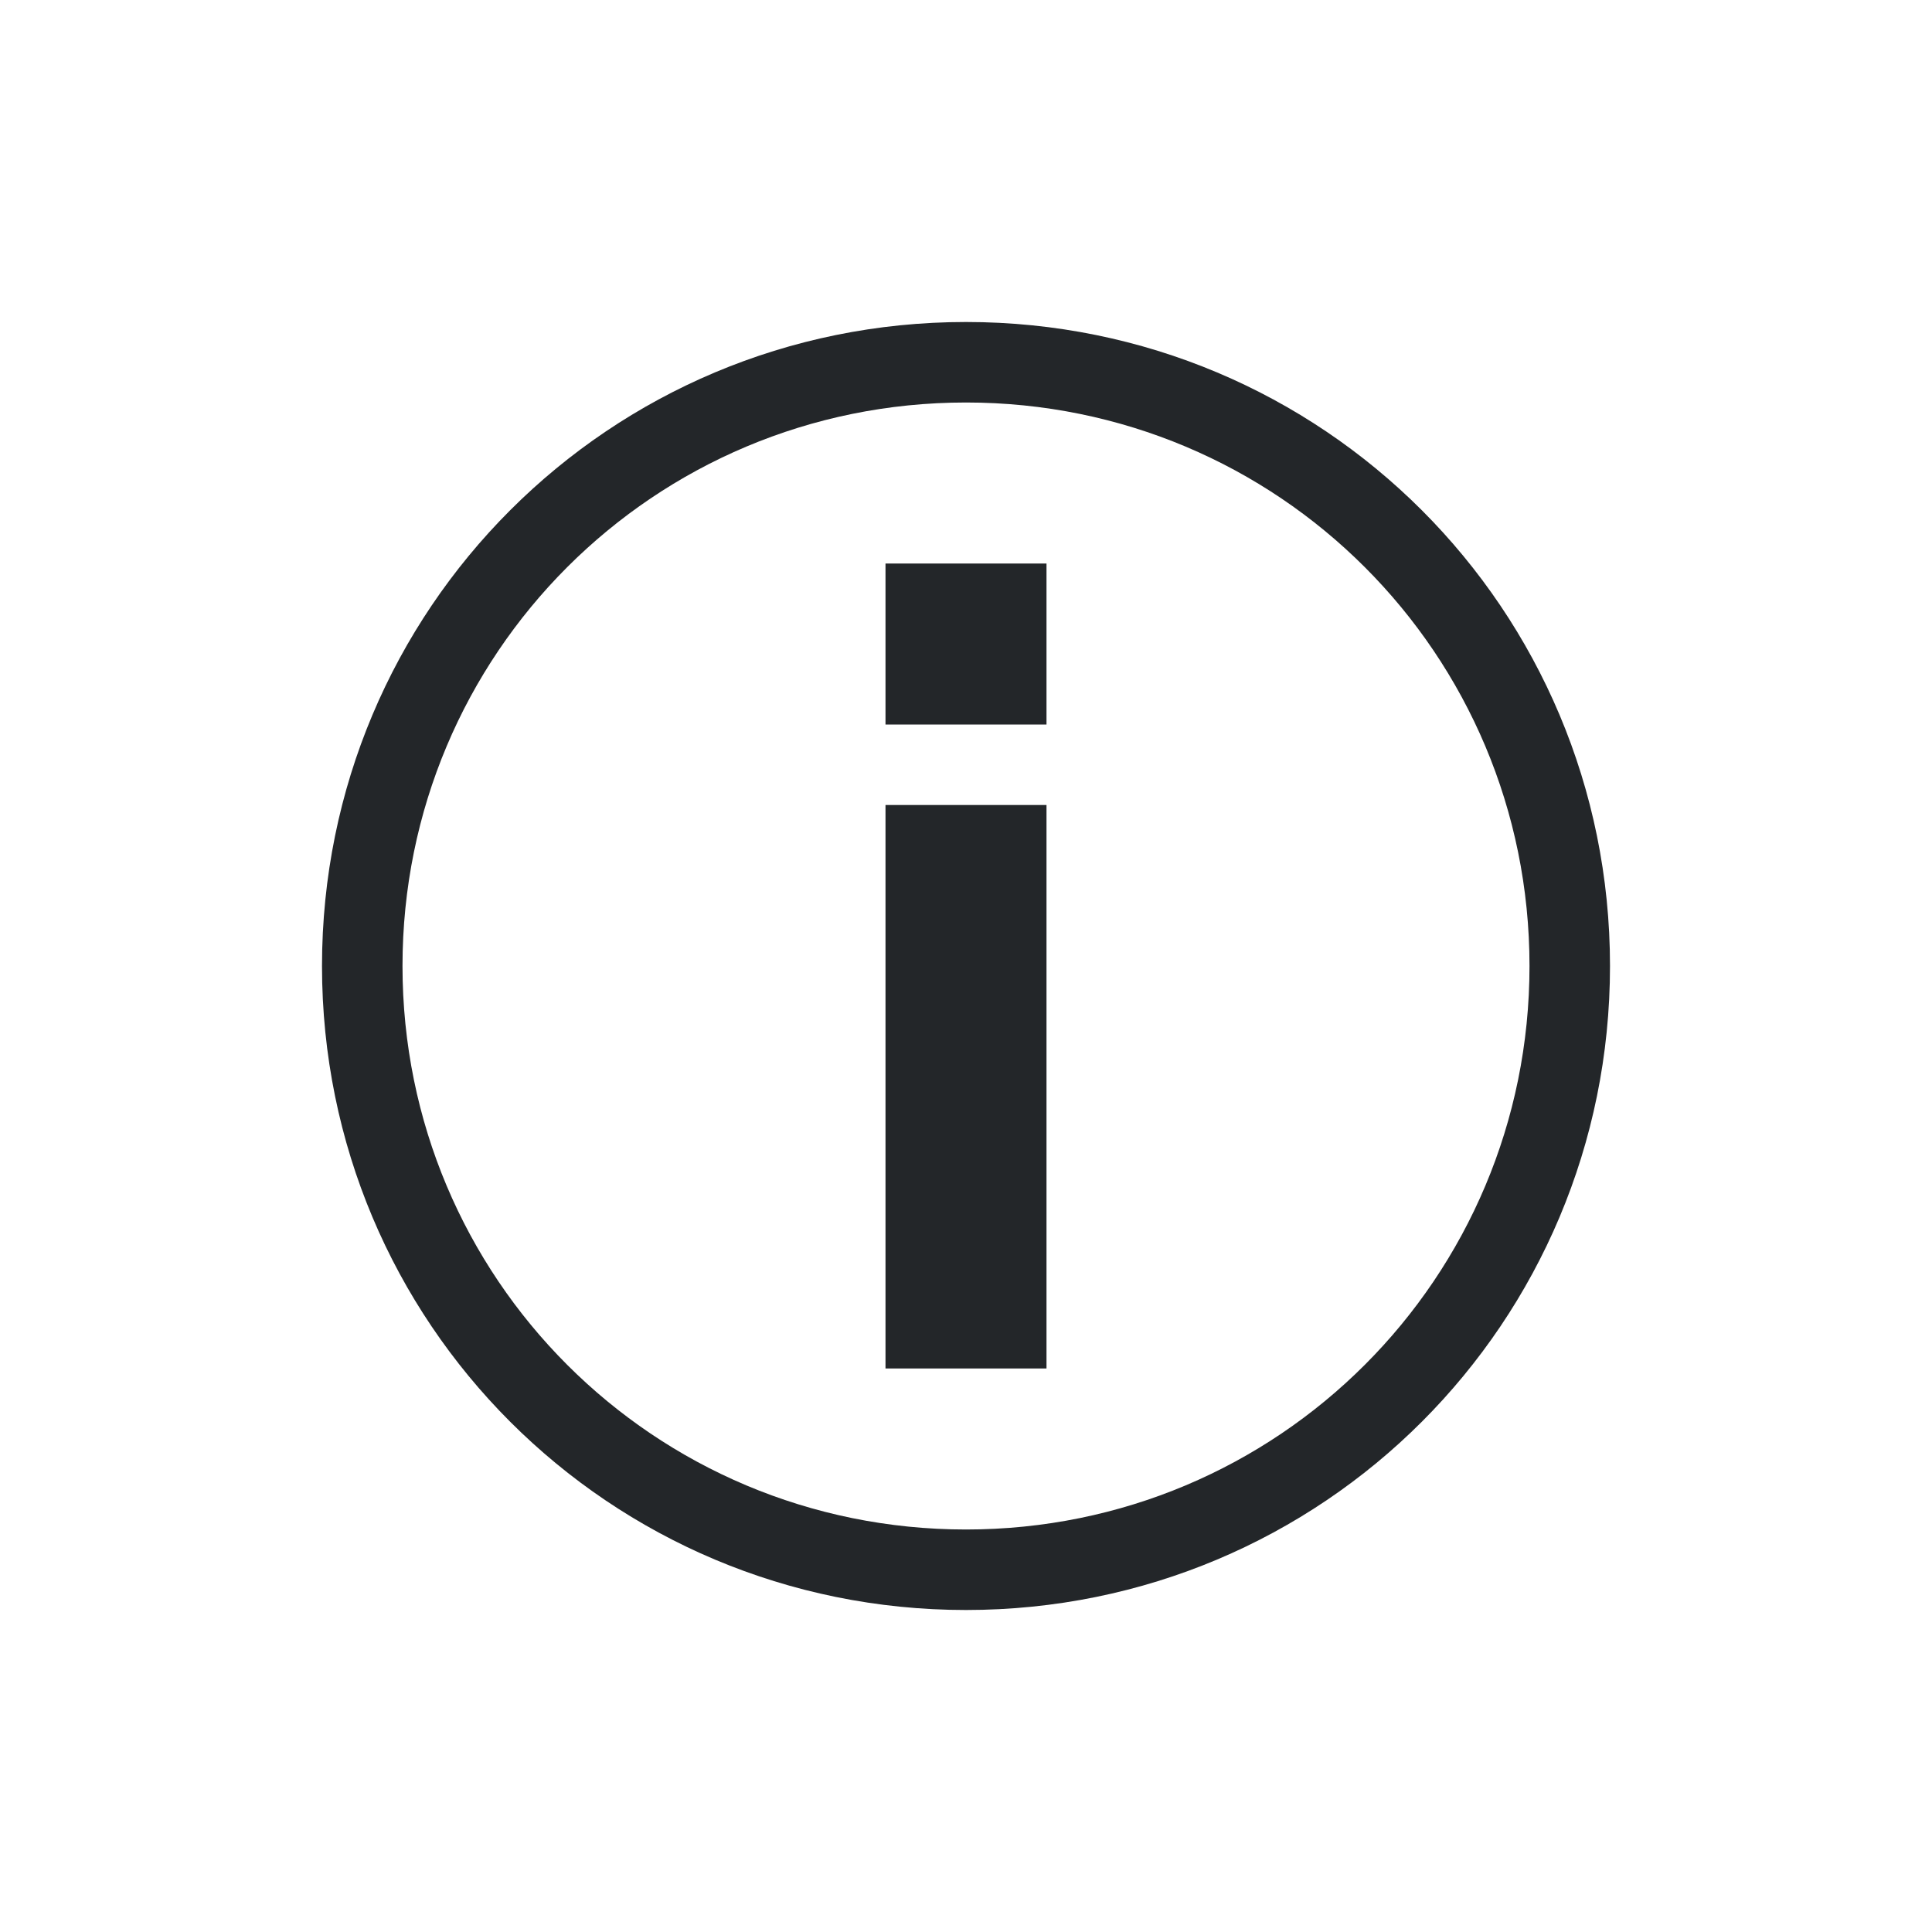
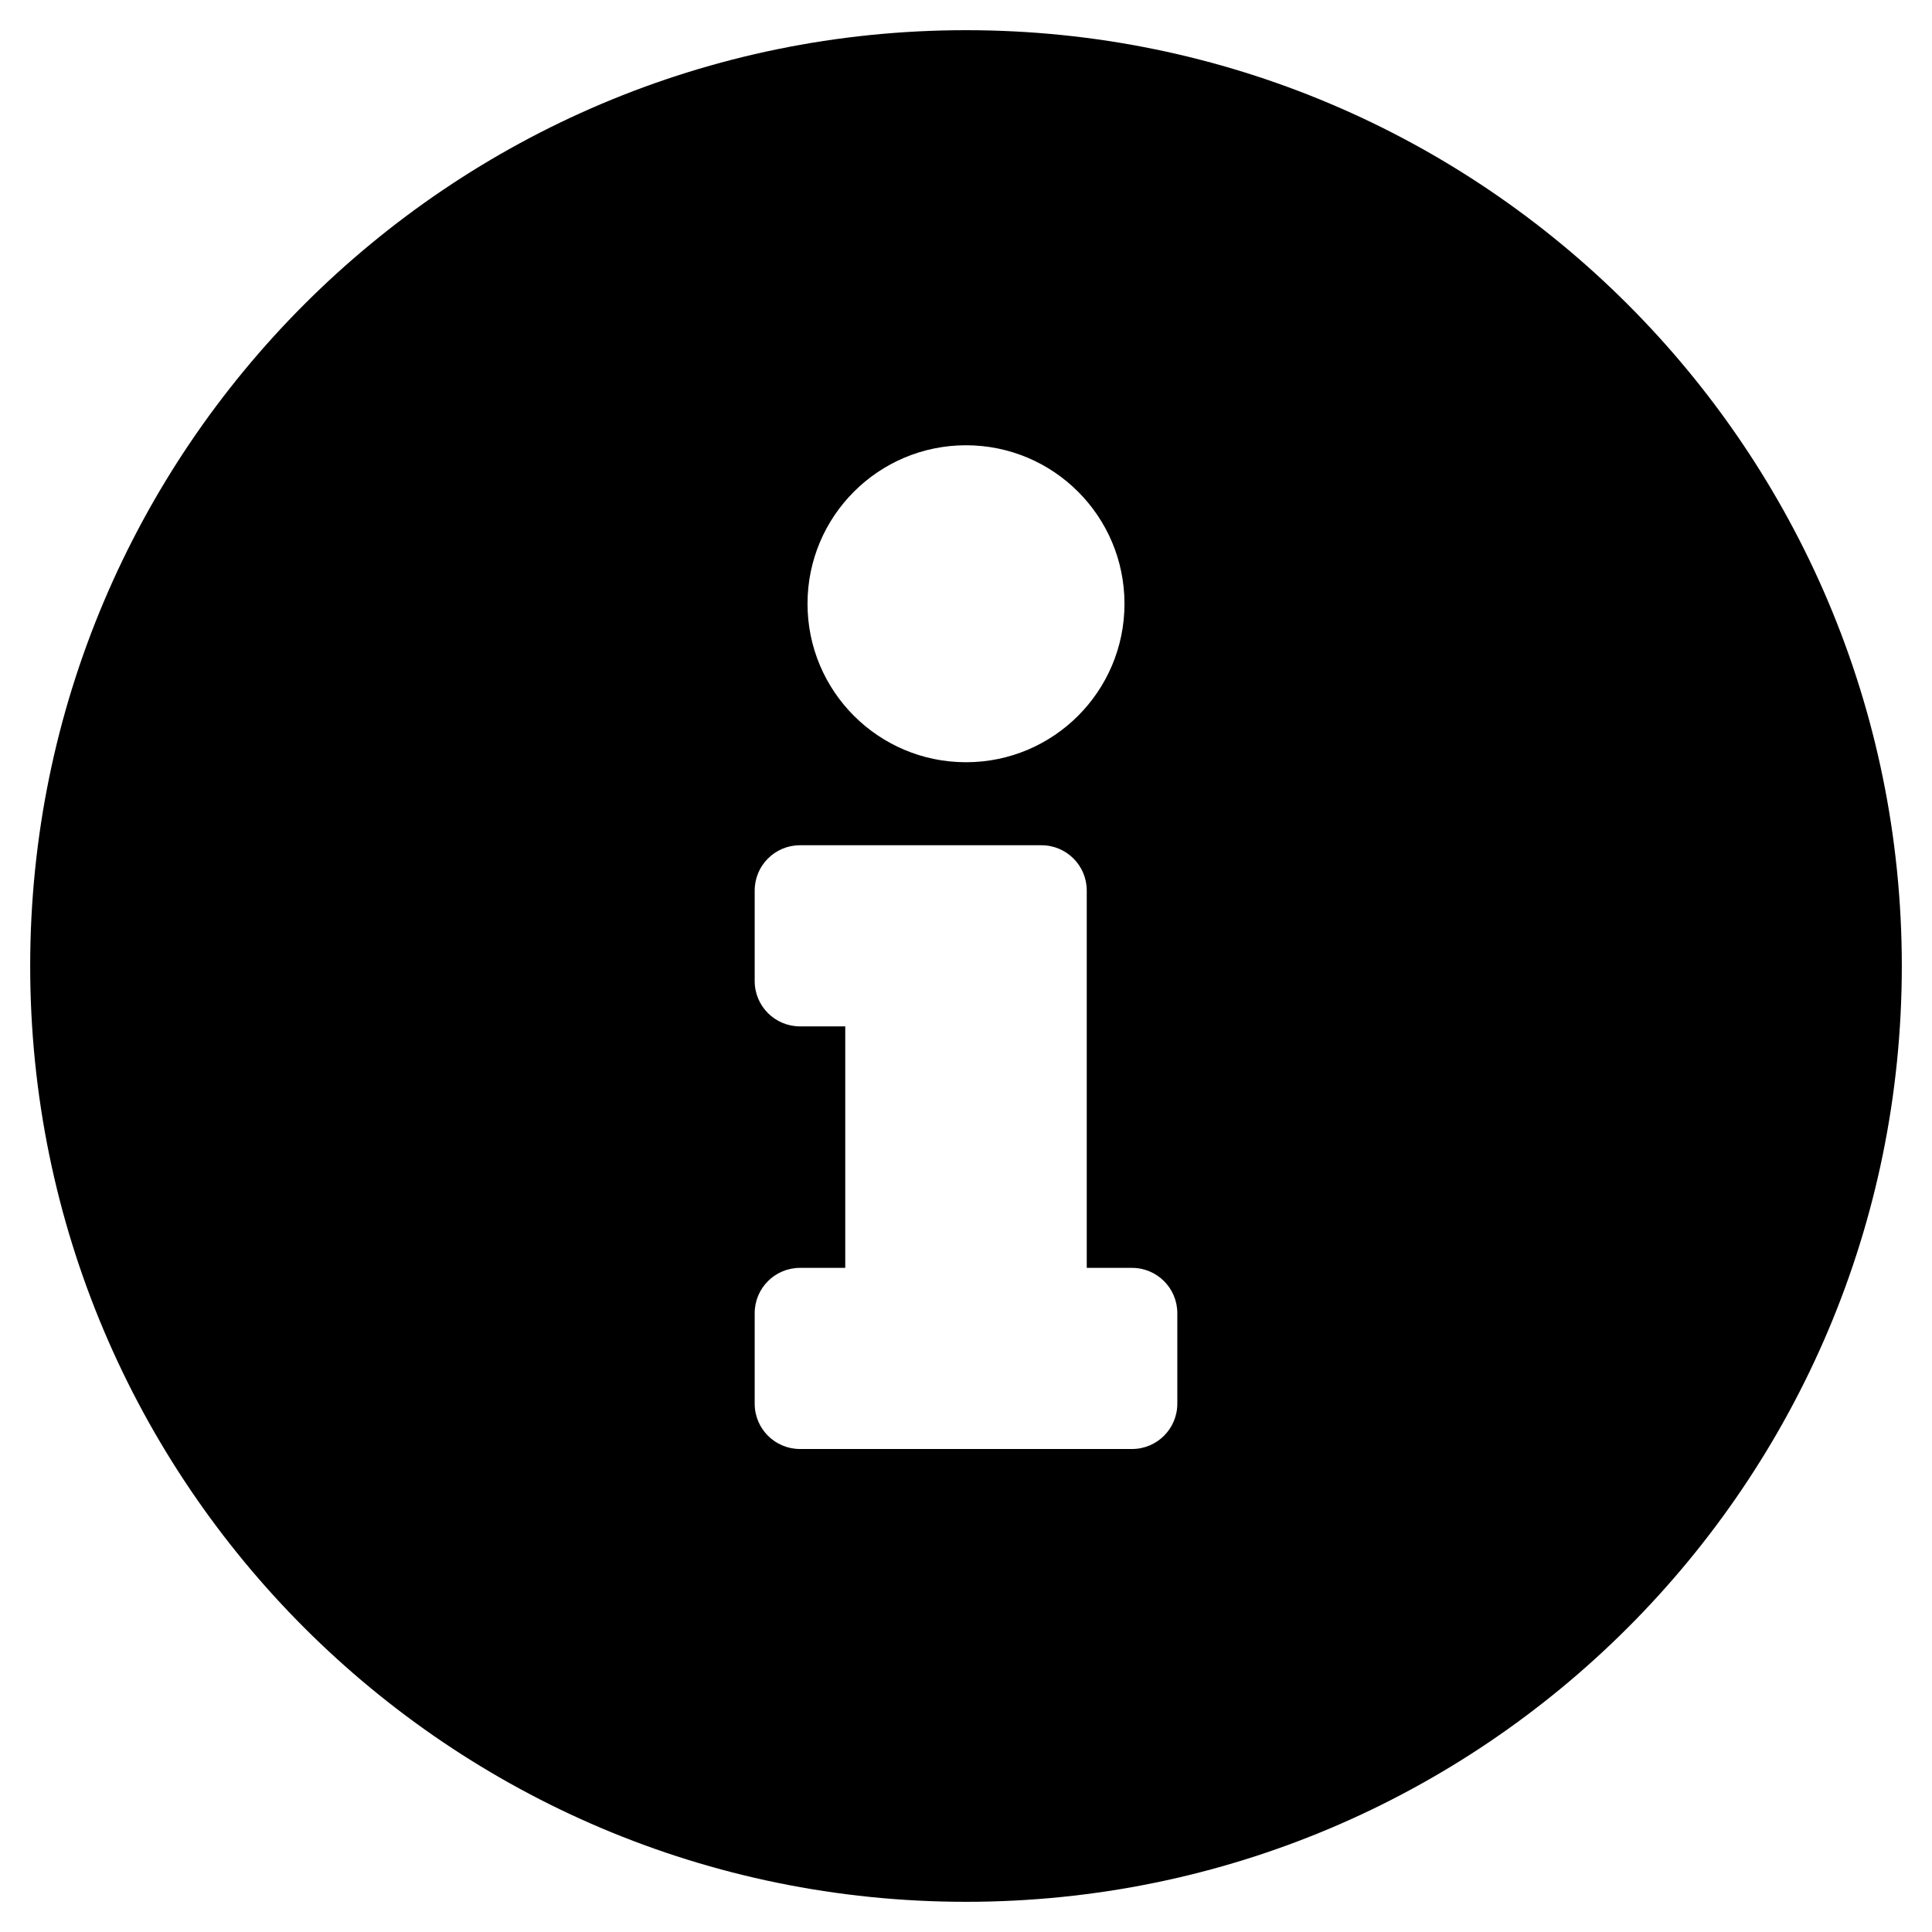
- <svg xmlns="http://www.w3.org/2000/svg" viewBox="0 0 24 24">
-   <defs id="defs3051">
-     <style type="text/css" id="current-color-scheme">
-       .ColorScheme-Text {
-         color:#232629;
-       }
-       </style>
-   </defs>
-   <g transform="translate(1,1)">
-     <path style="fill:currentColor;fill-opacity:1;stroke:none" d="M 11 3 C 6.568 3 3 6.568 3 11 C 3 15.432 6.568 19 11 19 C 15.432 19 19 15.432 19 11 C 19 6.568 15.432 3 11 3 z M 11 4 C 14.878 4 18 7.122 18 11 C 18 14.878 14.878 18 11 18 C 7.122 18 4 14.878 4 11 C 4 7.122 7.122 4 11 4 z M 10 6 L 10 8 L 12 8 L 12 6 L 10 6 z M 10 9 L 10 16 L 12 16 L 12 9 L 10 9 z " class="ColorScheme-Text" />
-   </g>
+ <svg xmlns="http://www.w3.org/2000/svg" viewBox="0 0 512 512">
+   <path d="M256 8C119.043 8 8 119.083 8 256c0 136.997 111.043 248 248 248s248-111.003 248-248C504 119.083 392.957 8 256 8zm0 110c23.196 0 42 18.804 42 42s-18.804 42-42 42-42-18.804-42-42 18.804-42 42-42zm56 254c0 6.627-5.373 12-12 12h-88c-6.627 0-12-5.373-12-12v-24c0-6.627 5.373-12 12-12h12v-64h-12c-6.627 0-12-5.373-12-12v-24c0-6.627 5.373-12 12-12h64c6.627 0 12 5.373 12 12v100h12c6.627 0 12 5.373 12 12v24z" />
</svg>
